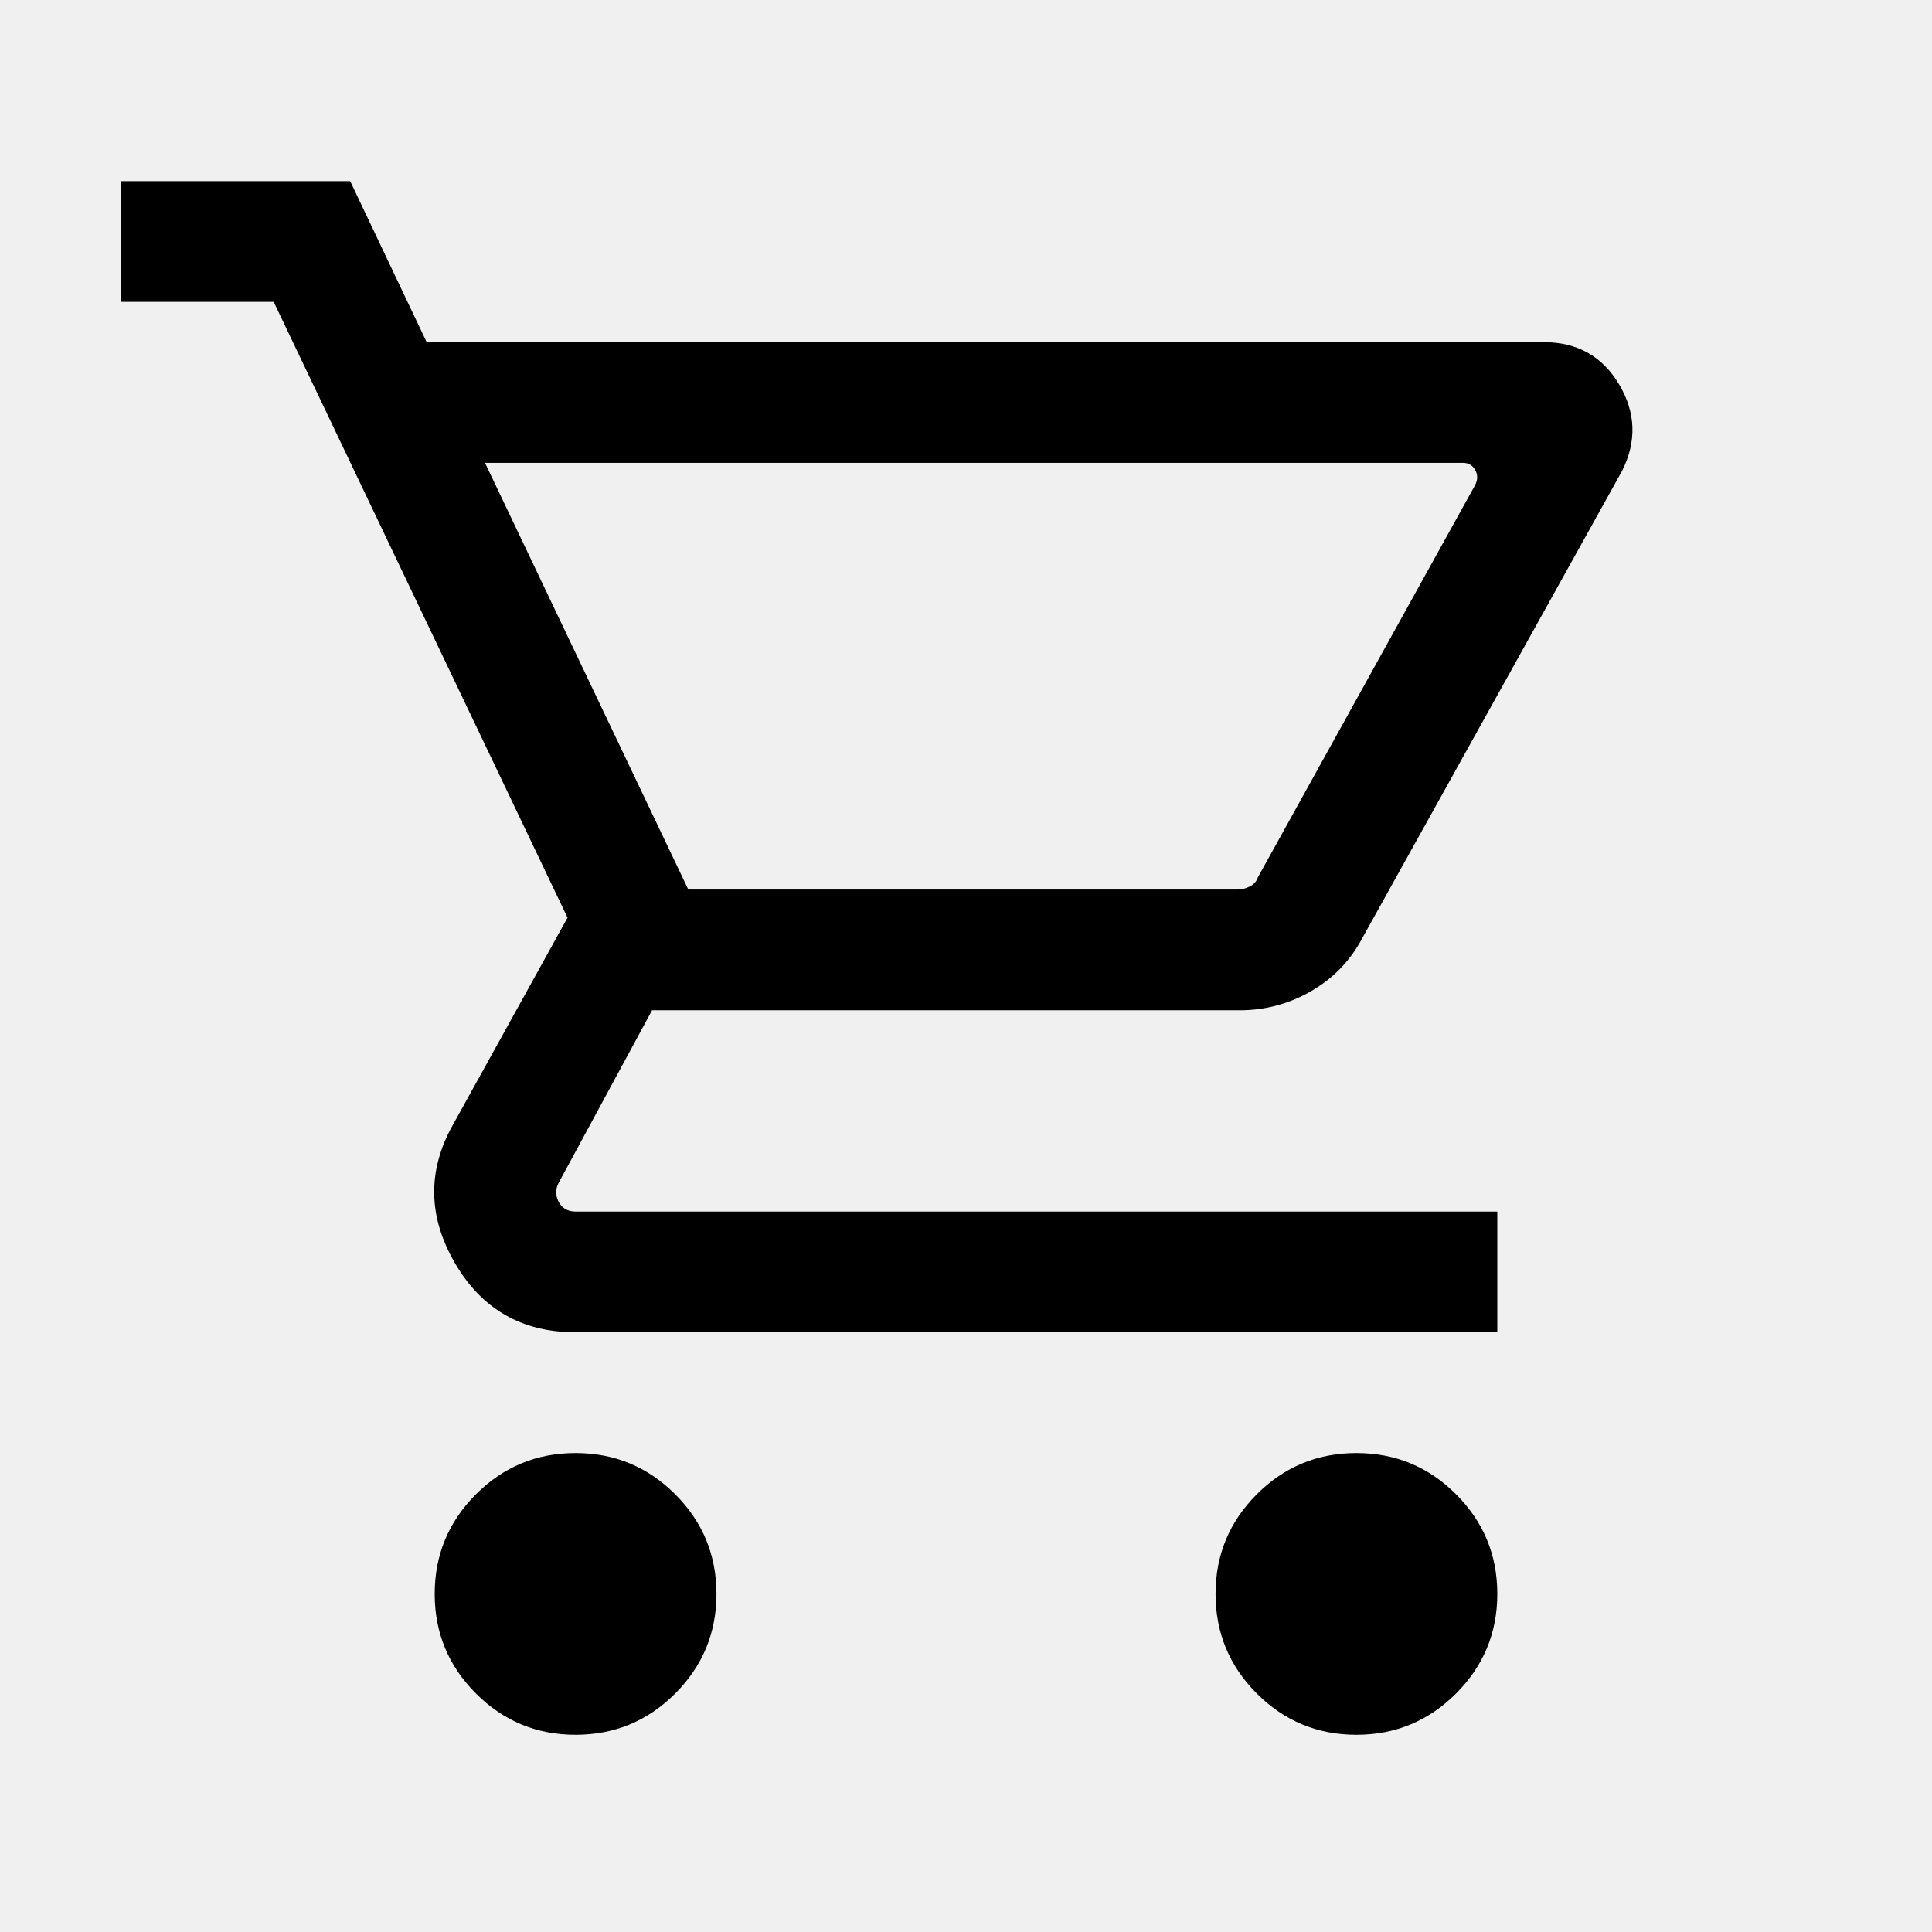
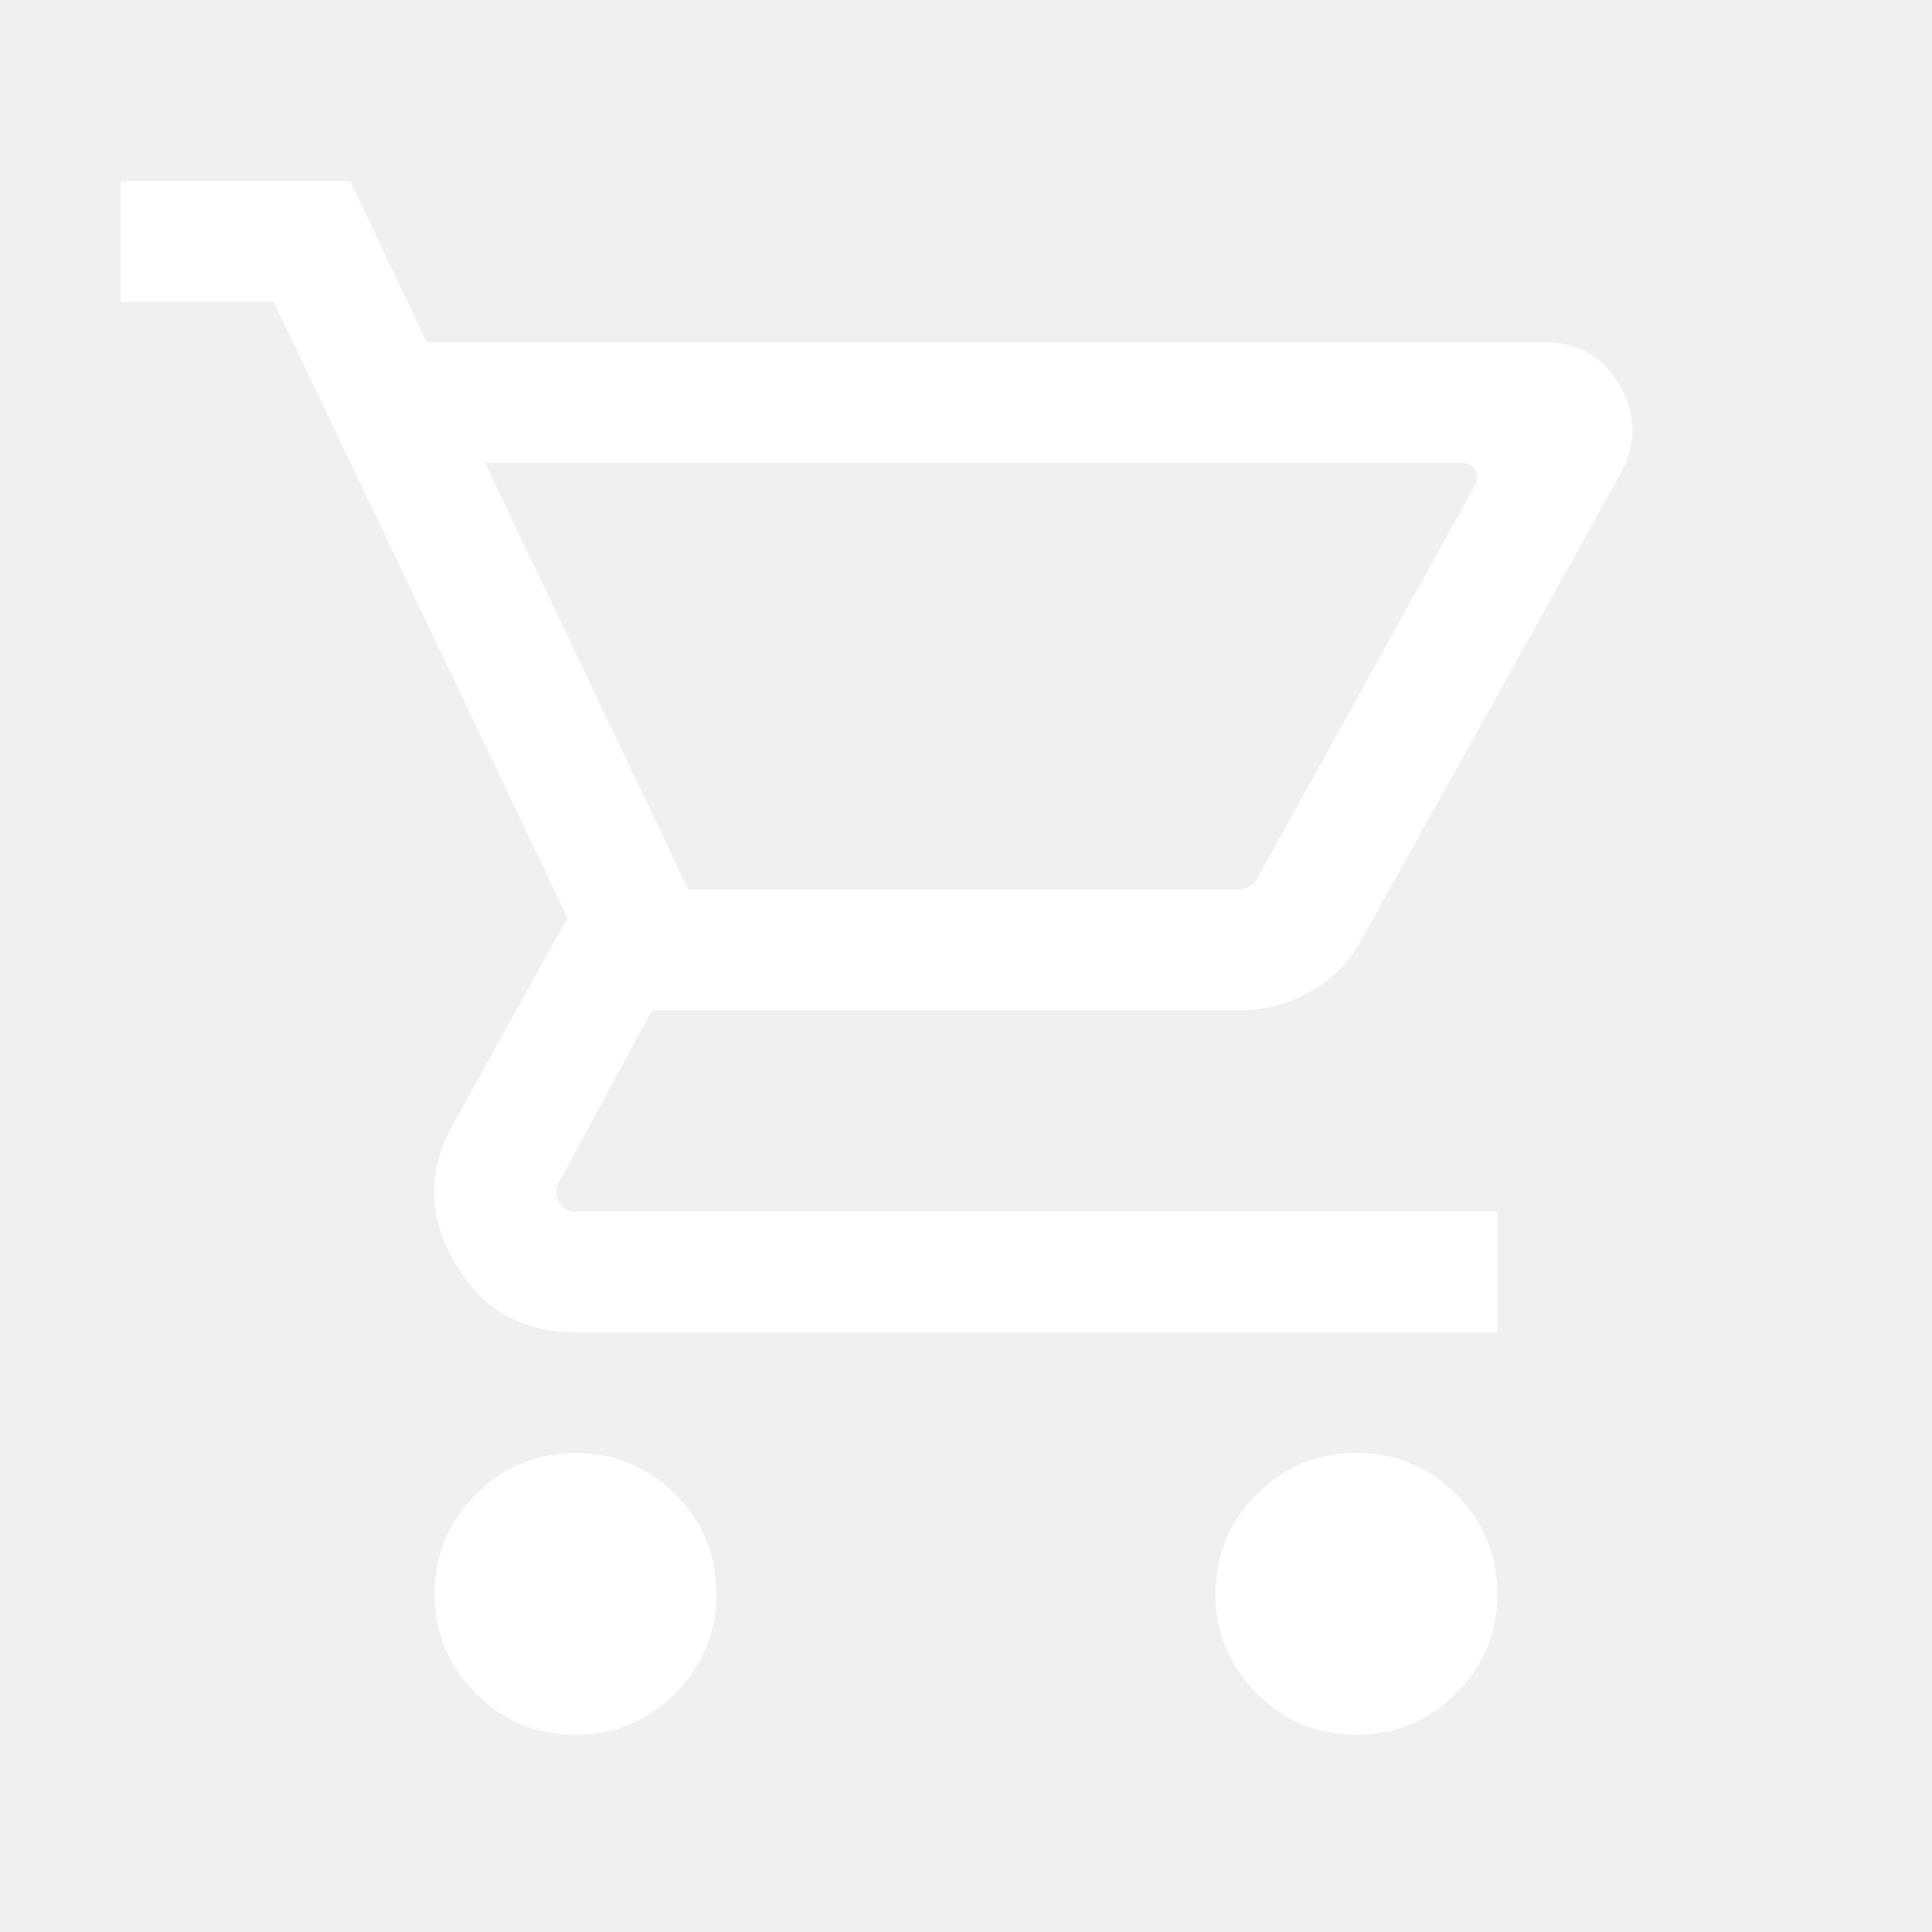
<svg xmlns="http://www.w3.org/2000/svg" height="24" width="24">
-   <path d="M7.15 21.55q-.725 0-1.237-.512Q5.4 20.525 5.4 19.8t.513-1.238q.512-.512 1.237-.512.725 0 1.237.512.513.513.513 1.238t-.513 1.238q-.512.512-1.237.512Zm9.7 0q-.725 0-1.237-.512-.513-.513-.513-1.238t.513-1.238q.512-.512 1.237-.512.725 0 1.237.512.513.513.513 1.238t-.513 1.238q-.512.512-1.237.512ZM6.025 5.75l2.525 5.3h6.825q.075 0 .15-.038.075-.037.1-.112l2.7-4.875q.05-.1 0-.187-.05-.088-.15-.088ZM5.3 4.25h13.875q.625 0 .938.525.312.525.037 1.075l-3.225 5.8q-.225.425-.637.662-.413.238-.888.238H8.1l-1.15 2.125q-.075.125-.012.25.062.125.212.125H18.6v1.5H7.15q-1 0-1.5-.862-.5-.863-.025-1.713L7.05 11.4 3.4 3.75H1.5v-1.5h2.85Zm3.25 6.8h7Z" />
+   <path fill="#ffffff" d="M7.15 21.55q-.725 0-1.237-.512Q5.4 20.525 5.4 19.8t.513-1.238q.512-.512 1.237-.512.725 0 1.237.512.513.513.513 1.238t-.513 1.238q-.512.512-1.237.512Zm9.7 0q-.725 0-1.237-.512-.513-.513-.513-1.238t.513-1.238q.512-.512 1.237-.512.725 0 1.237.512.513.513.513 1.238t-.513 1.238q-.512.512-1.237.512ZM6.025 5.75l2.525 5.3h6.825q.075 0 .15-.038.075-.037.1-.112l2.7-4.875q.05-.1 0-.187-.05-.088-.15-.088ZM5.3 4.25h13.875q.625 0 .938.525.312.525.037 1.075l-3.225 5.8q-.225.425-.637.662-.413.238-.888.238H8.1l-1.15 2.125q-.075.125-.012.25.062.125.212.125H18.6v1.5H7.15q-1 0-1.5-.862-.5-.863-.025-1.713L7.05 11.4 3.4 3.75H1.5v-1.5h2.85Zm3.25 6.8h7Z" />
</svg>
